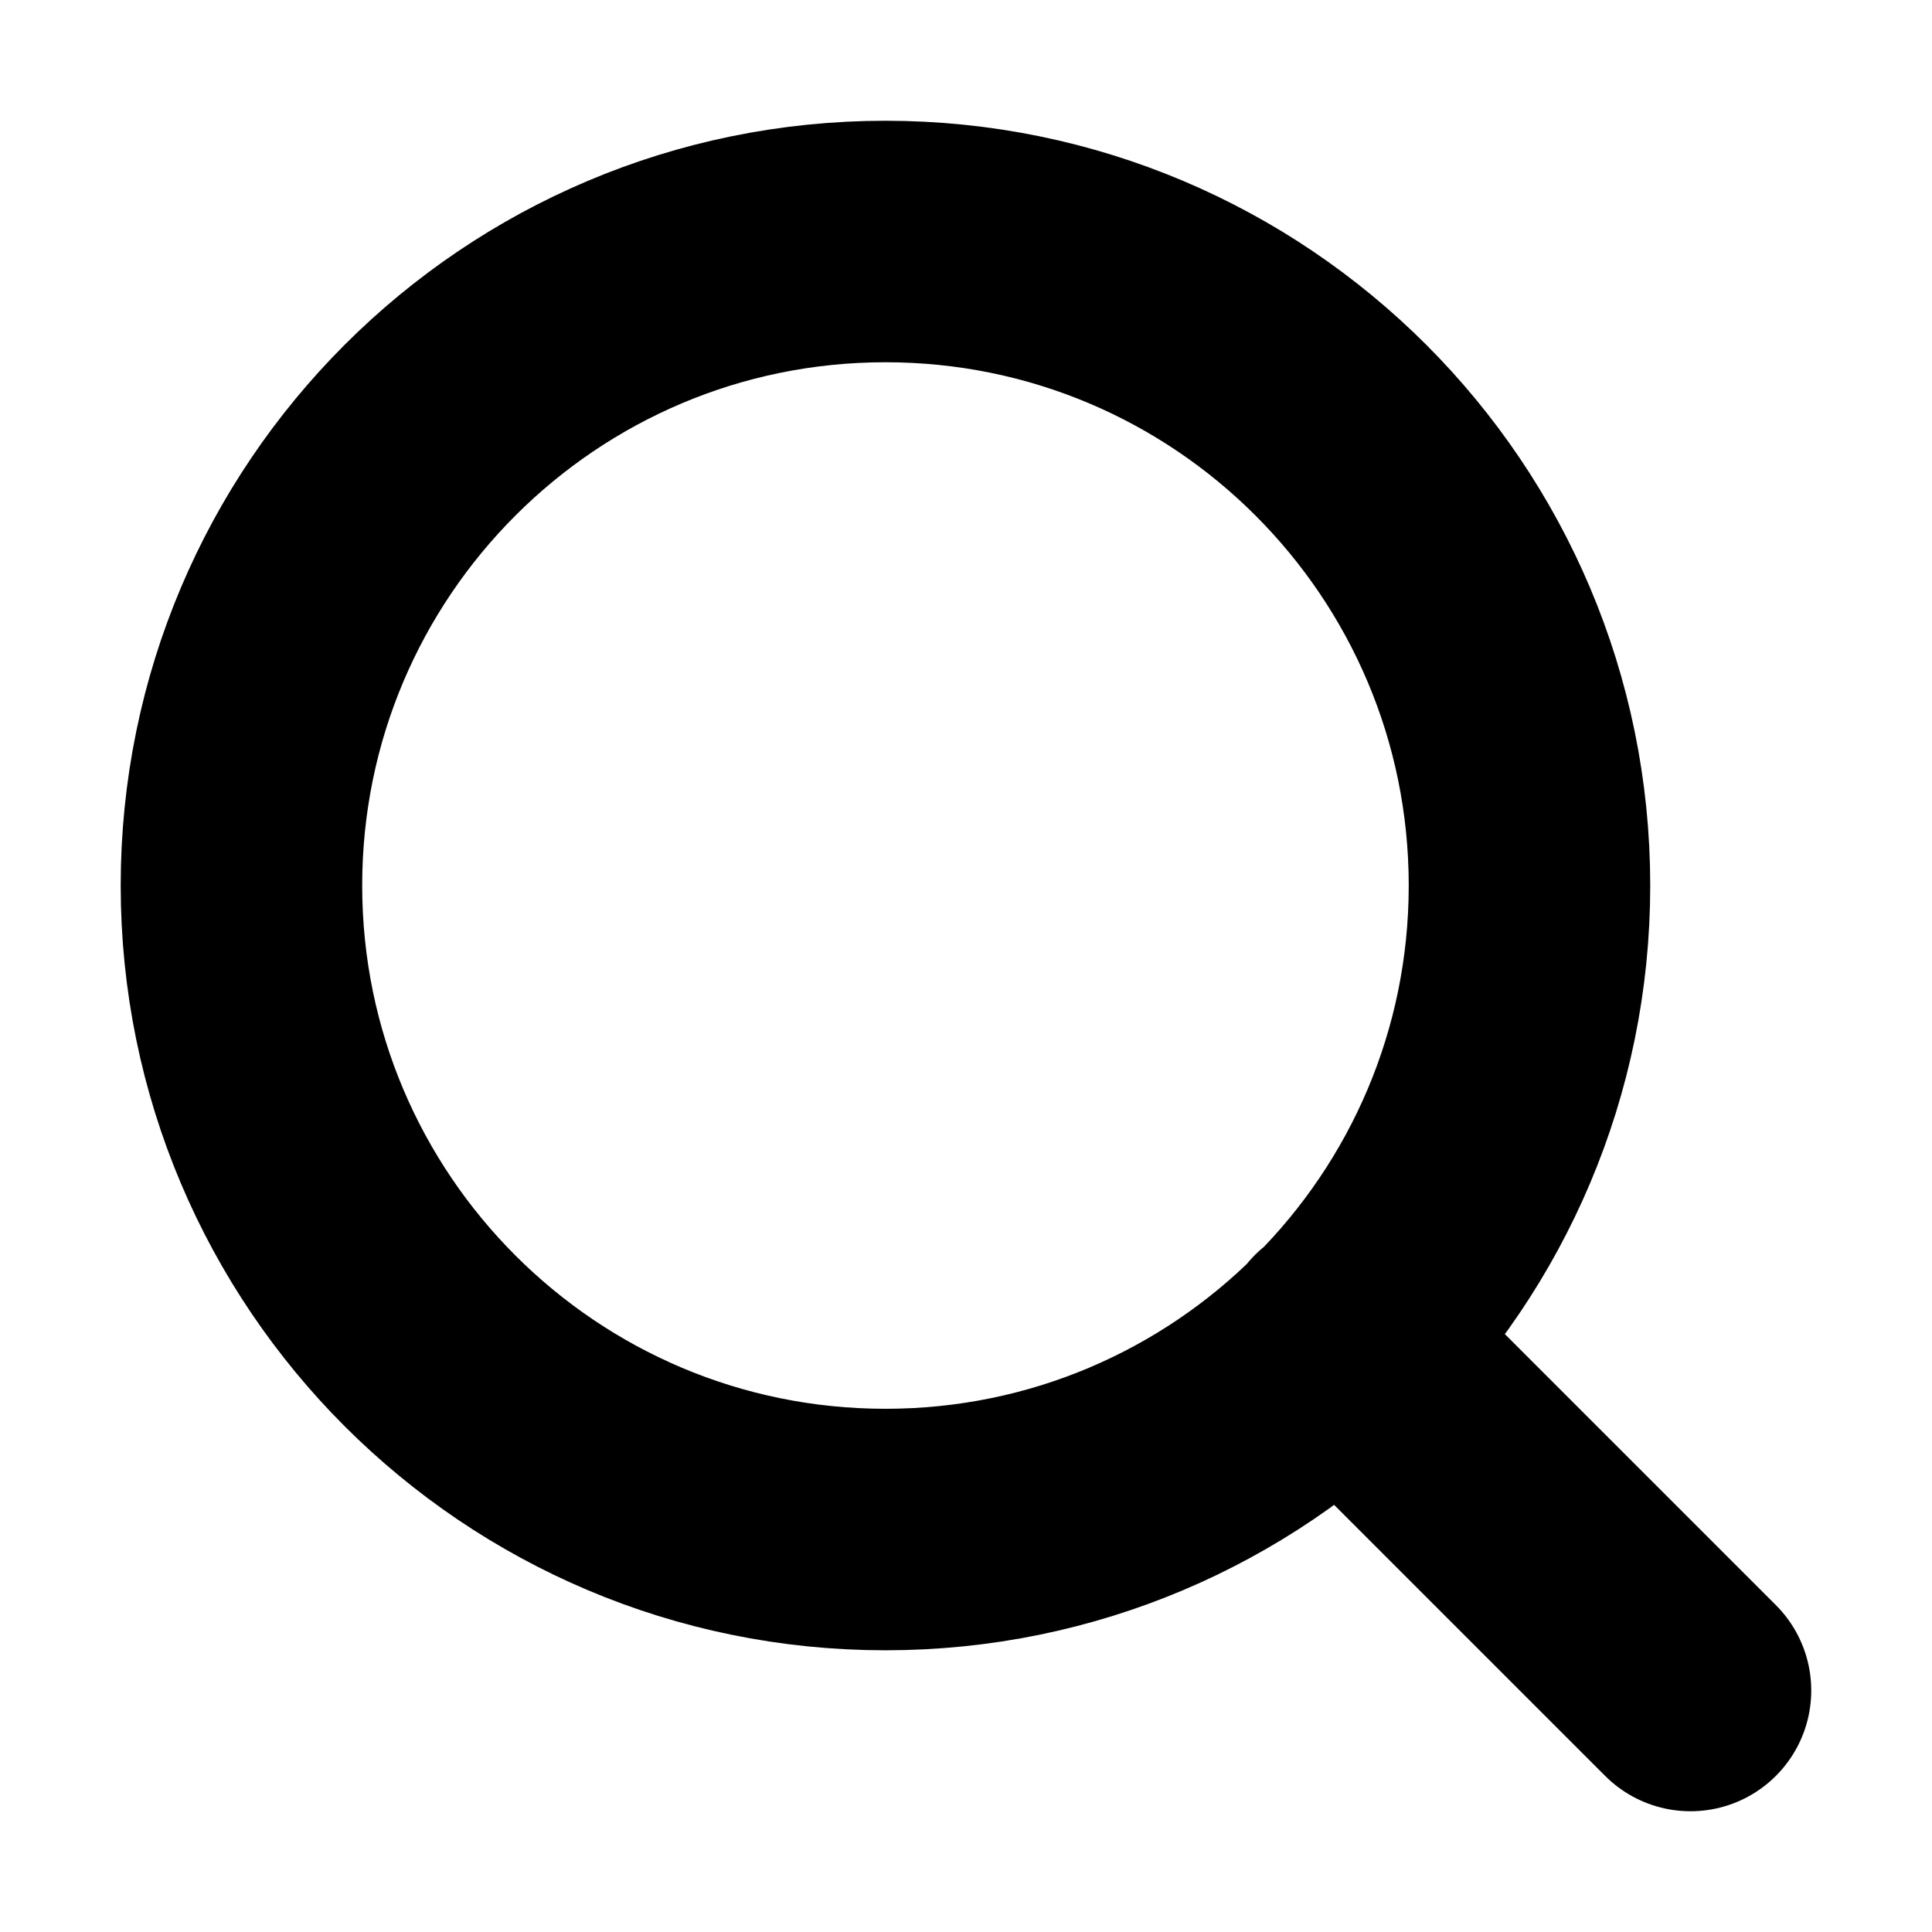
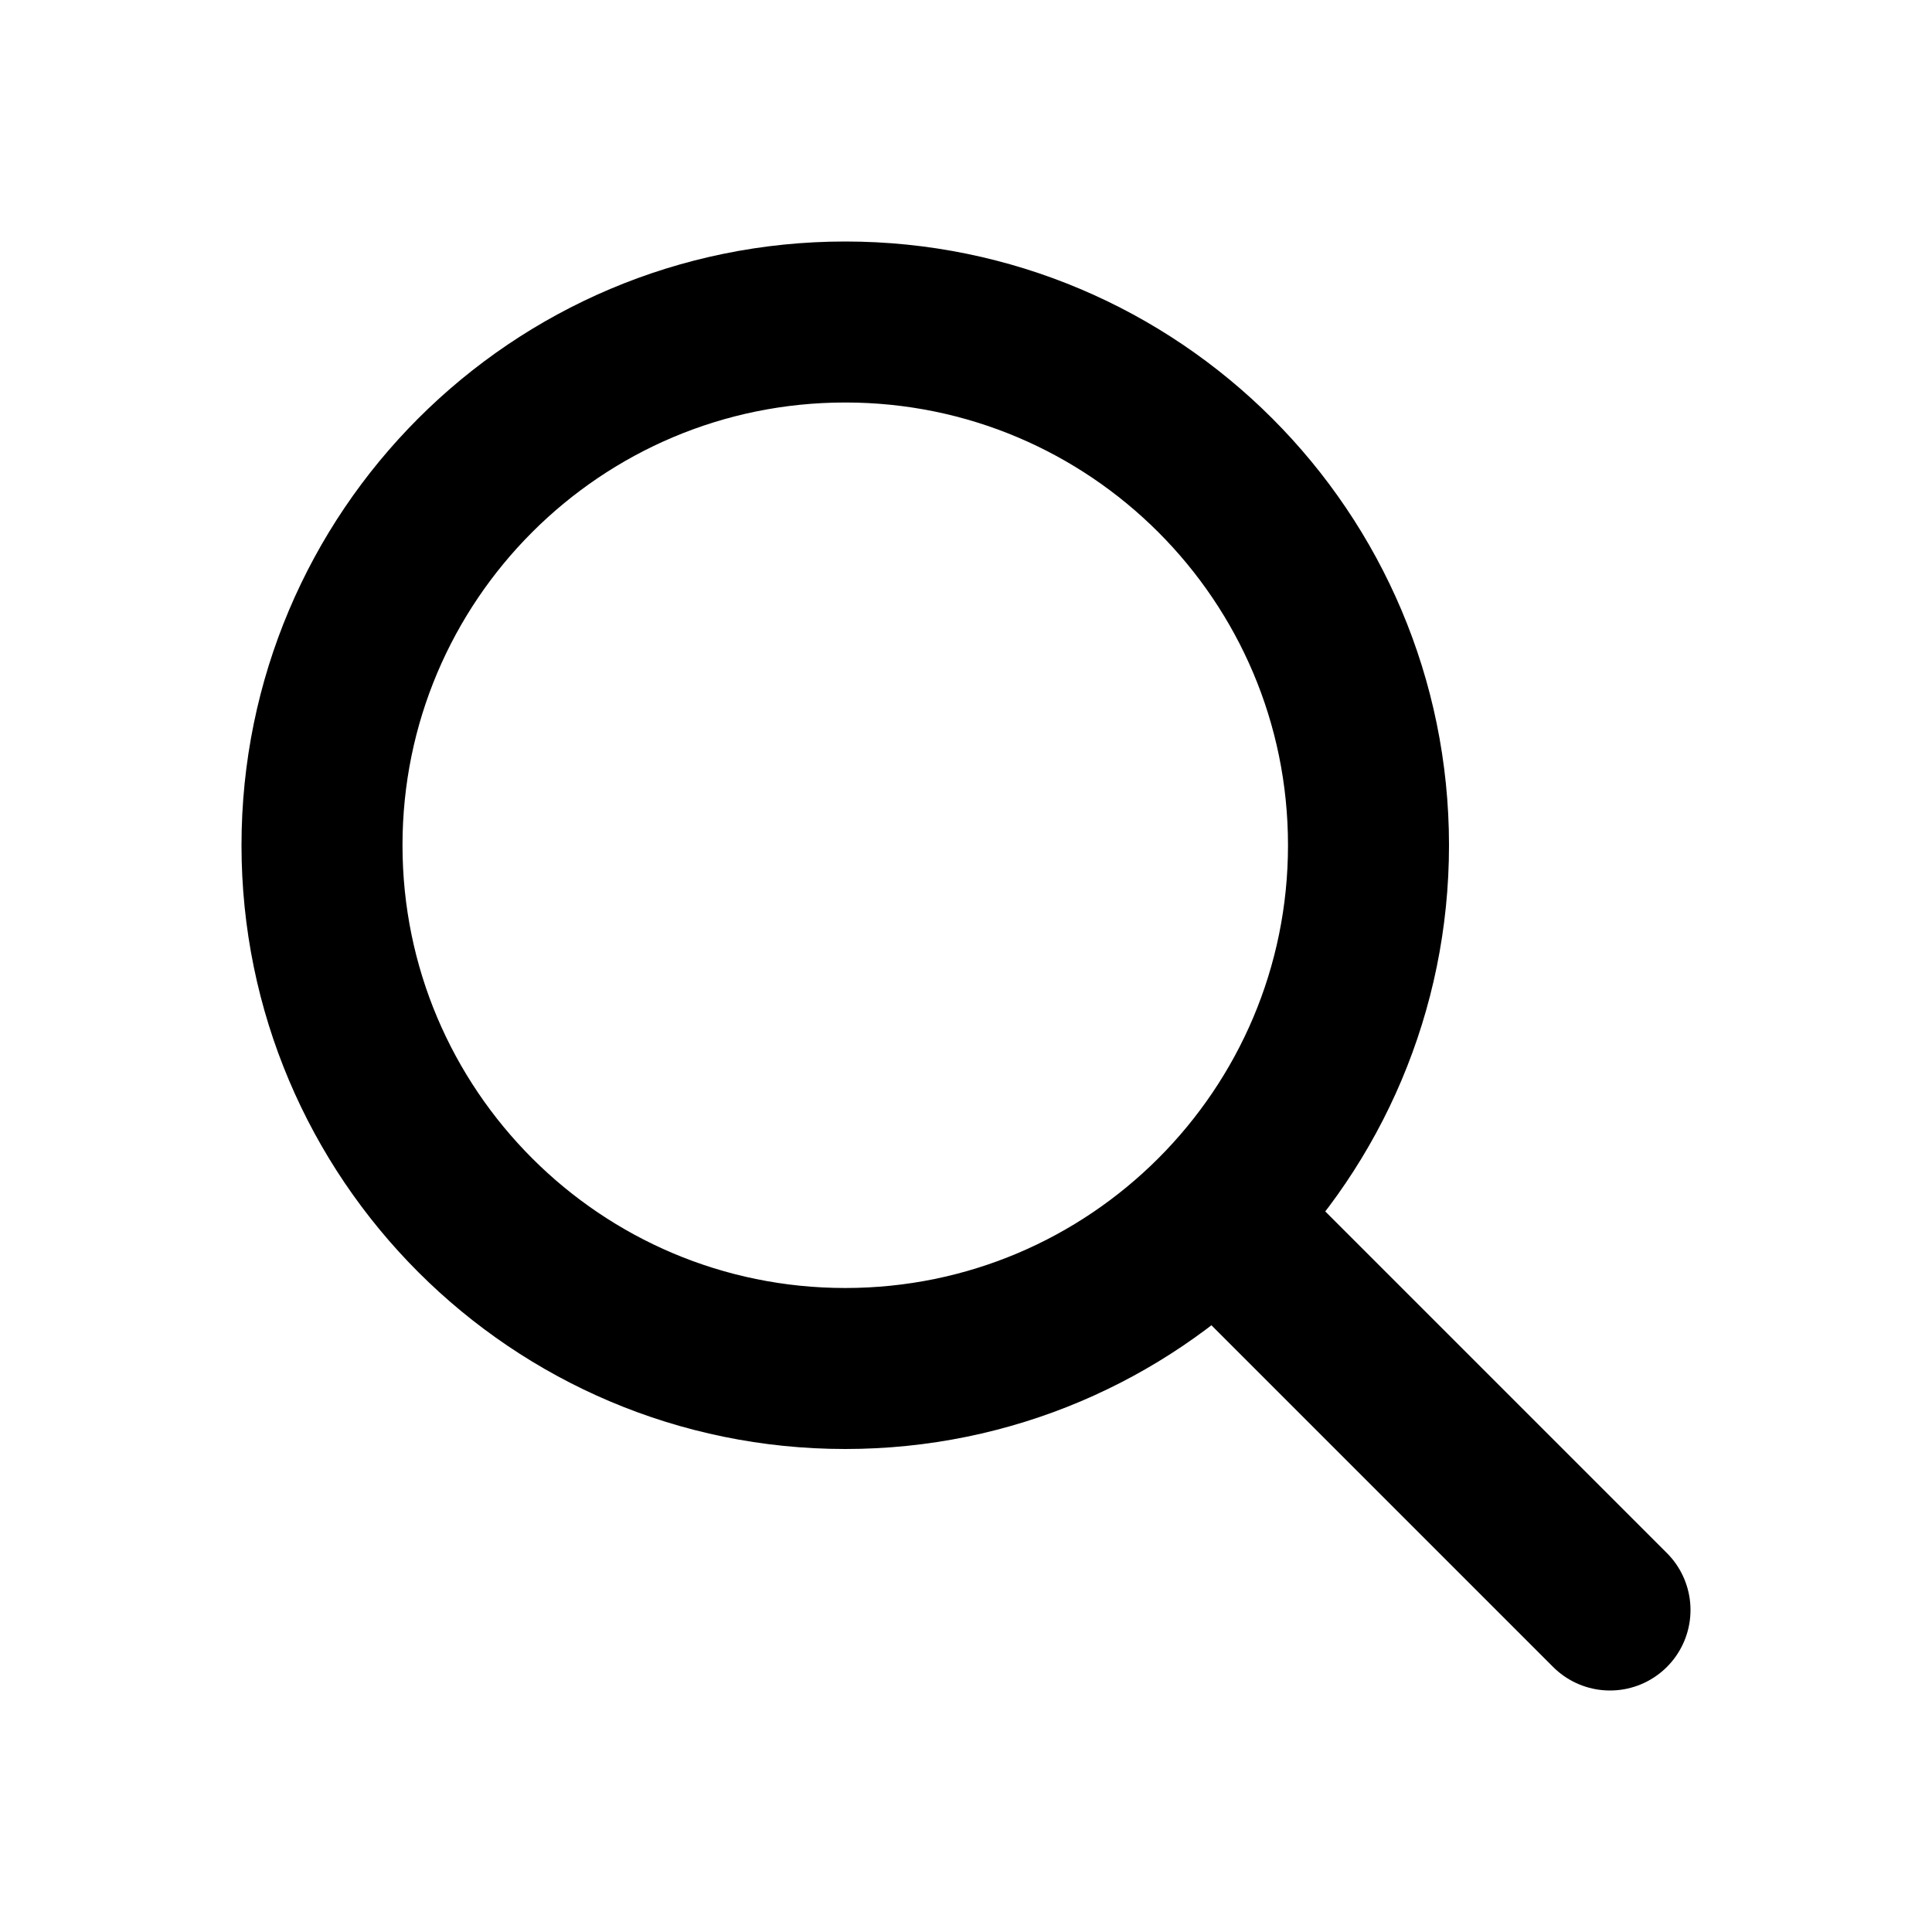
- <svg xmlns="http://www.w3.org/2000/svg" width="16" height="16" focusable="false">
-   <g id="tuiIconSearch" transform="translate(-8,-8)">
-     <svg x="50%" y="50%">
-       <svg width="16" height="16" viewBox="0 0 16 16" fill="none">
-         <path d="M7.333 12.667A5.333 5.333 0 1 0 7.333 2a5.333 5.333 0 0 0 0 10.667zM14 14l-2.9-2.9" stroke="currentColor" stroke-width="2" stroke-linecap="round" stroke-linejoin="round" />
-       </svg>
-     </svg>
-   </g>
+ <svg xmlns="http://www.w3.org/2000/svg" id="tuiIconSearch" viewBox="0 0 24 24" fill="none">
+   <path d="M10.5 17a6.5 6.5 0 1 0 0-13 6.5 6.5 0 0 0 0 13zM20 20l-4.35-4.35" stroke="currentColor" stroke-width="2" stroke-linecap="round" stroke-linejoin="round" />
</svg>
